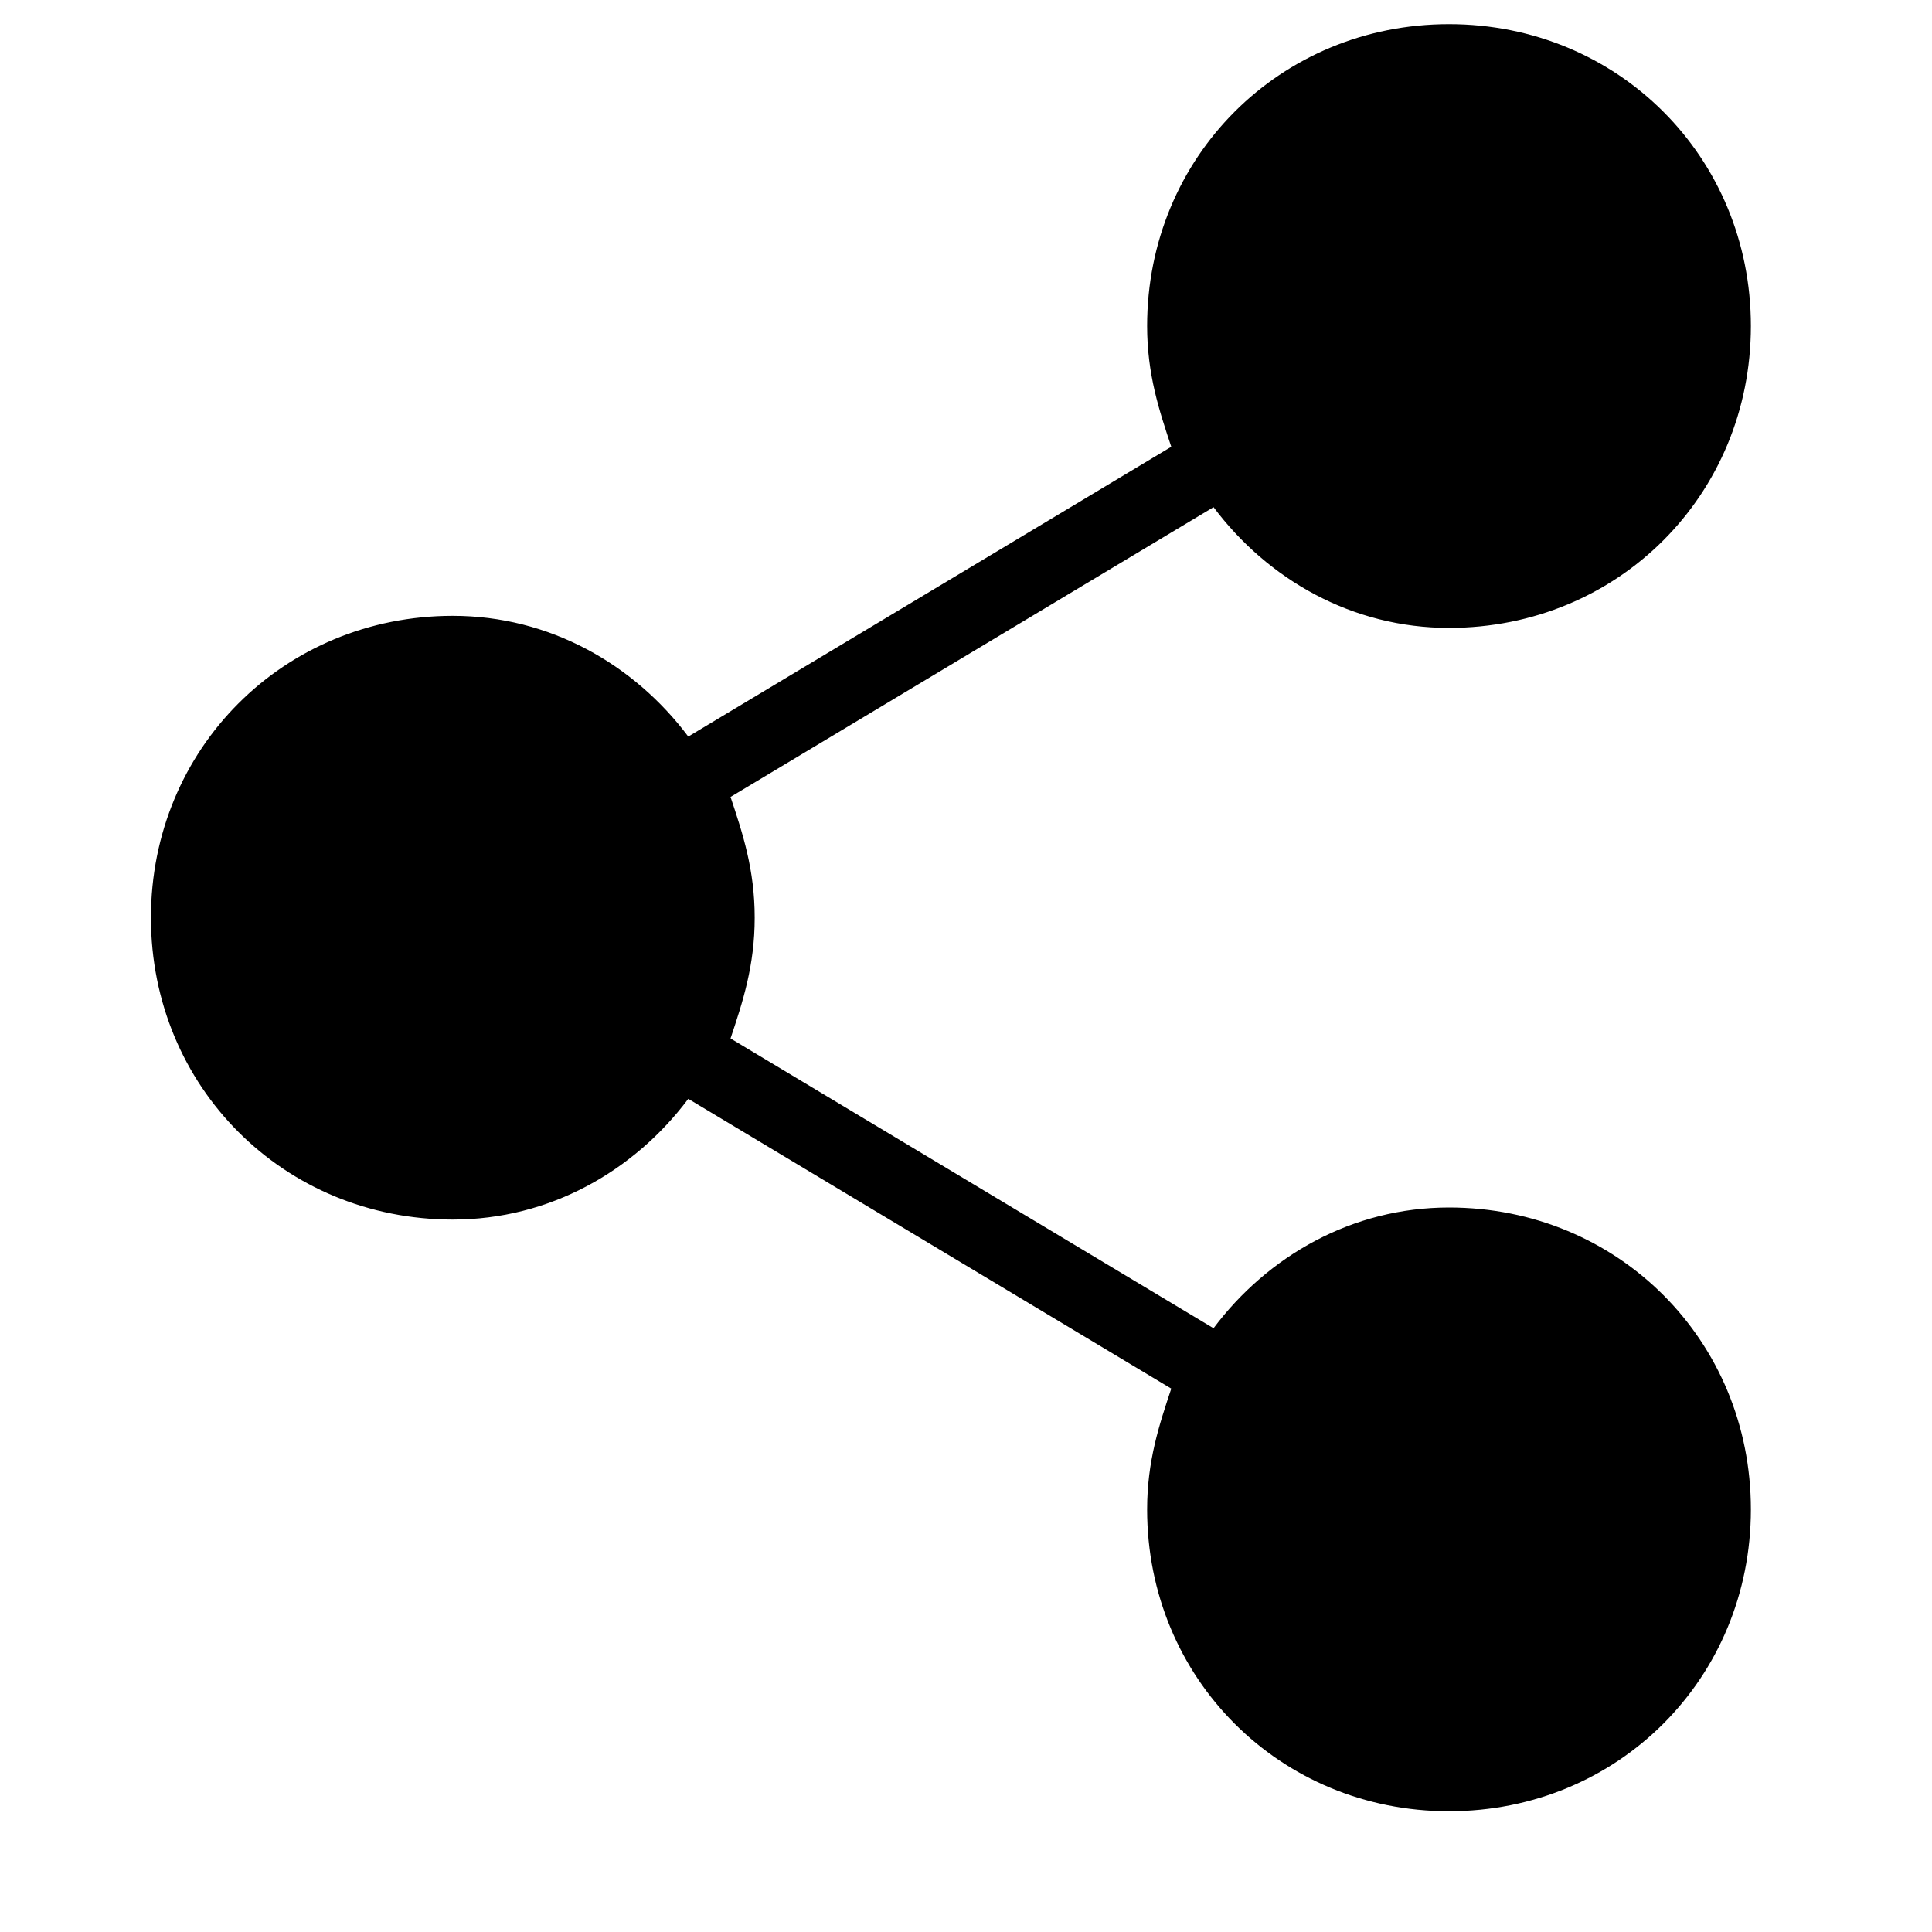
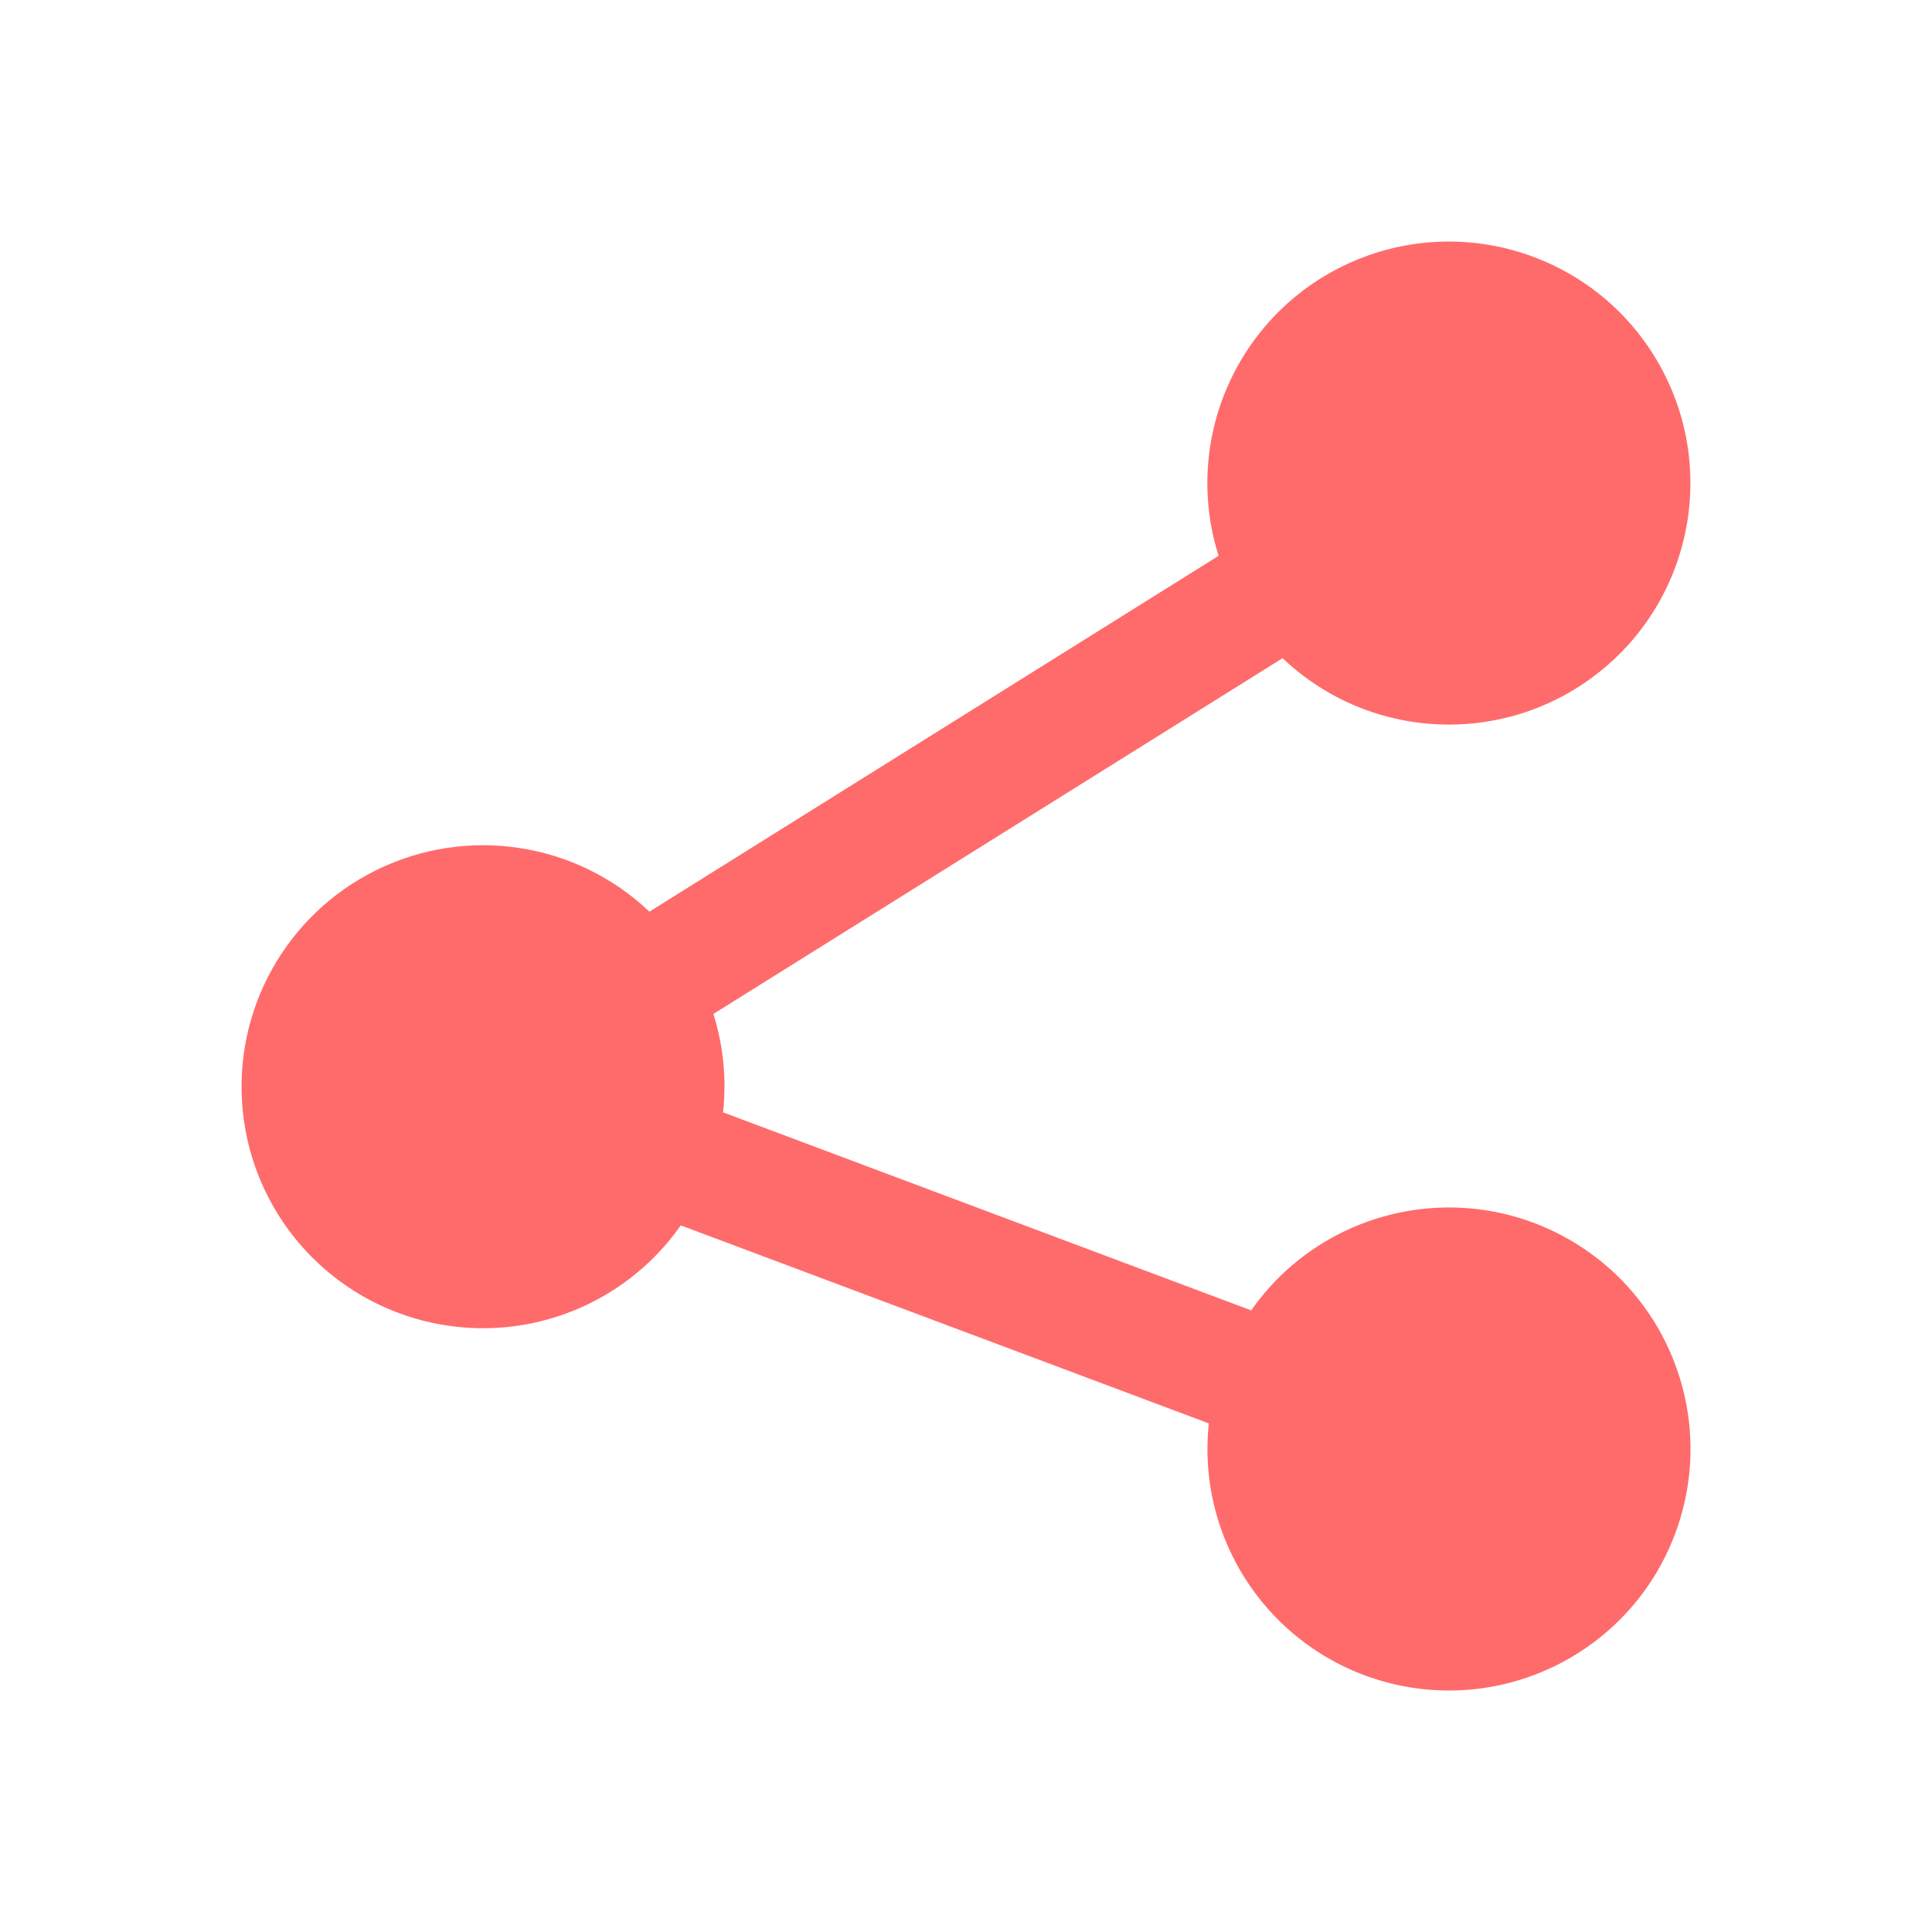
<svg xmlns="http://www.w3.org/2000/svg" viewBox="0 0 1024 1024">
-   <path fill="currentColor" d="M768 640c-51.2 0-96 25.6-124.8 64l-256-153.6c6.4-19.2 12.8-38.4 12.8-64s-6.4-44.8-12.8-64l256-153.6c28.8 38.4 73.6 64 124.8 64 89.6 0 160-70.4 160-160s-70.4-160-160-160-160 70.4-160 160c0 25.6 6.4 44.8 12.8 64l-256 153.6c-28.8-38.4-73.6-64-124.8-64-89.6 0-160 70.4-160 160s70.4 160 160 160c51.2 0 96-25.6 124.8-64l256 153.6c-6.4 19.2-12.8 38.4-12.8 64 0 89.6 70.4 160 160 160s160-70.4 160-160-70.4-160-160-160z" />
+   <path fill="#ff6b6b" d="m679.872 348.8-301.76 188.608a127.8 127.8 0 0 1 5.12 52.16l279.936 104.96a128 128 0 1 1-22.464 59.904l-279.872-104.96a128 128 0 1 1-16.64-166.272l301.696-188.608a128 128 0 1 1 33.92 54.272z" />
</svg>
